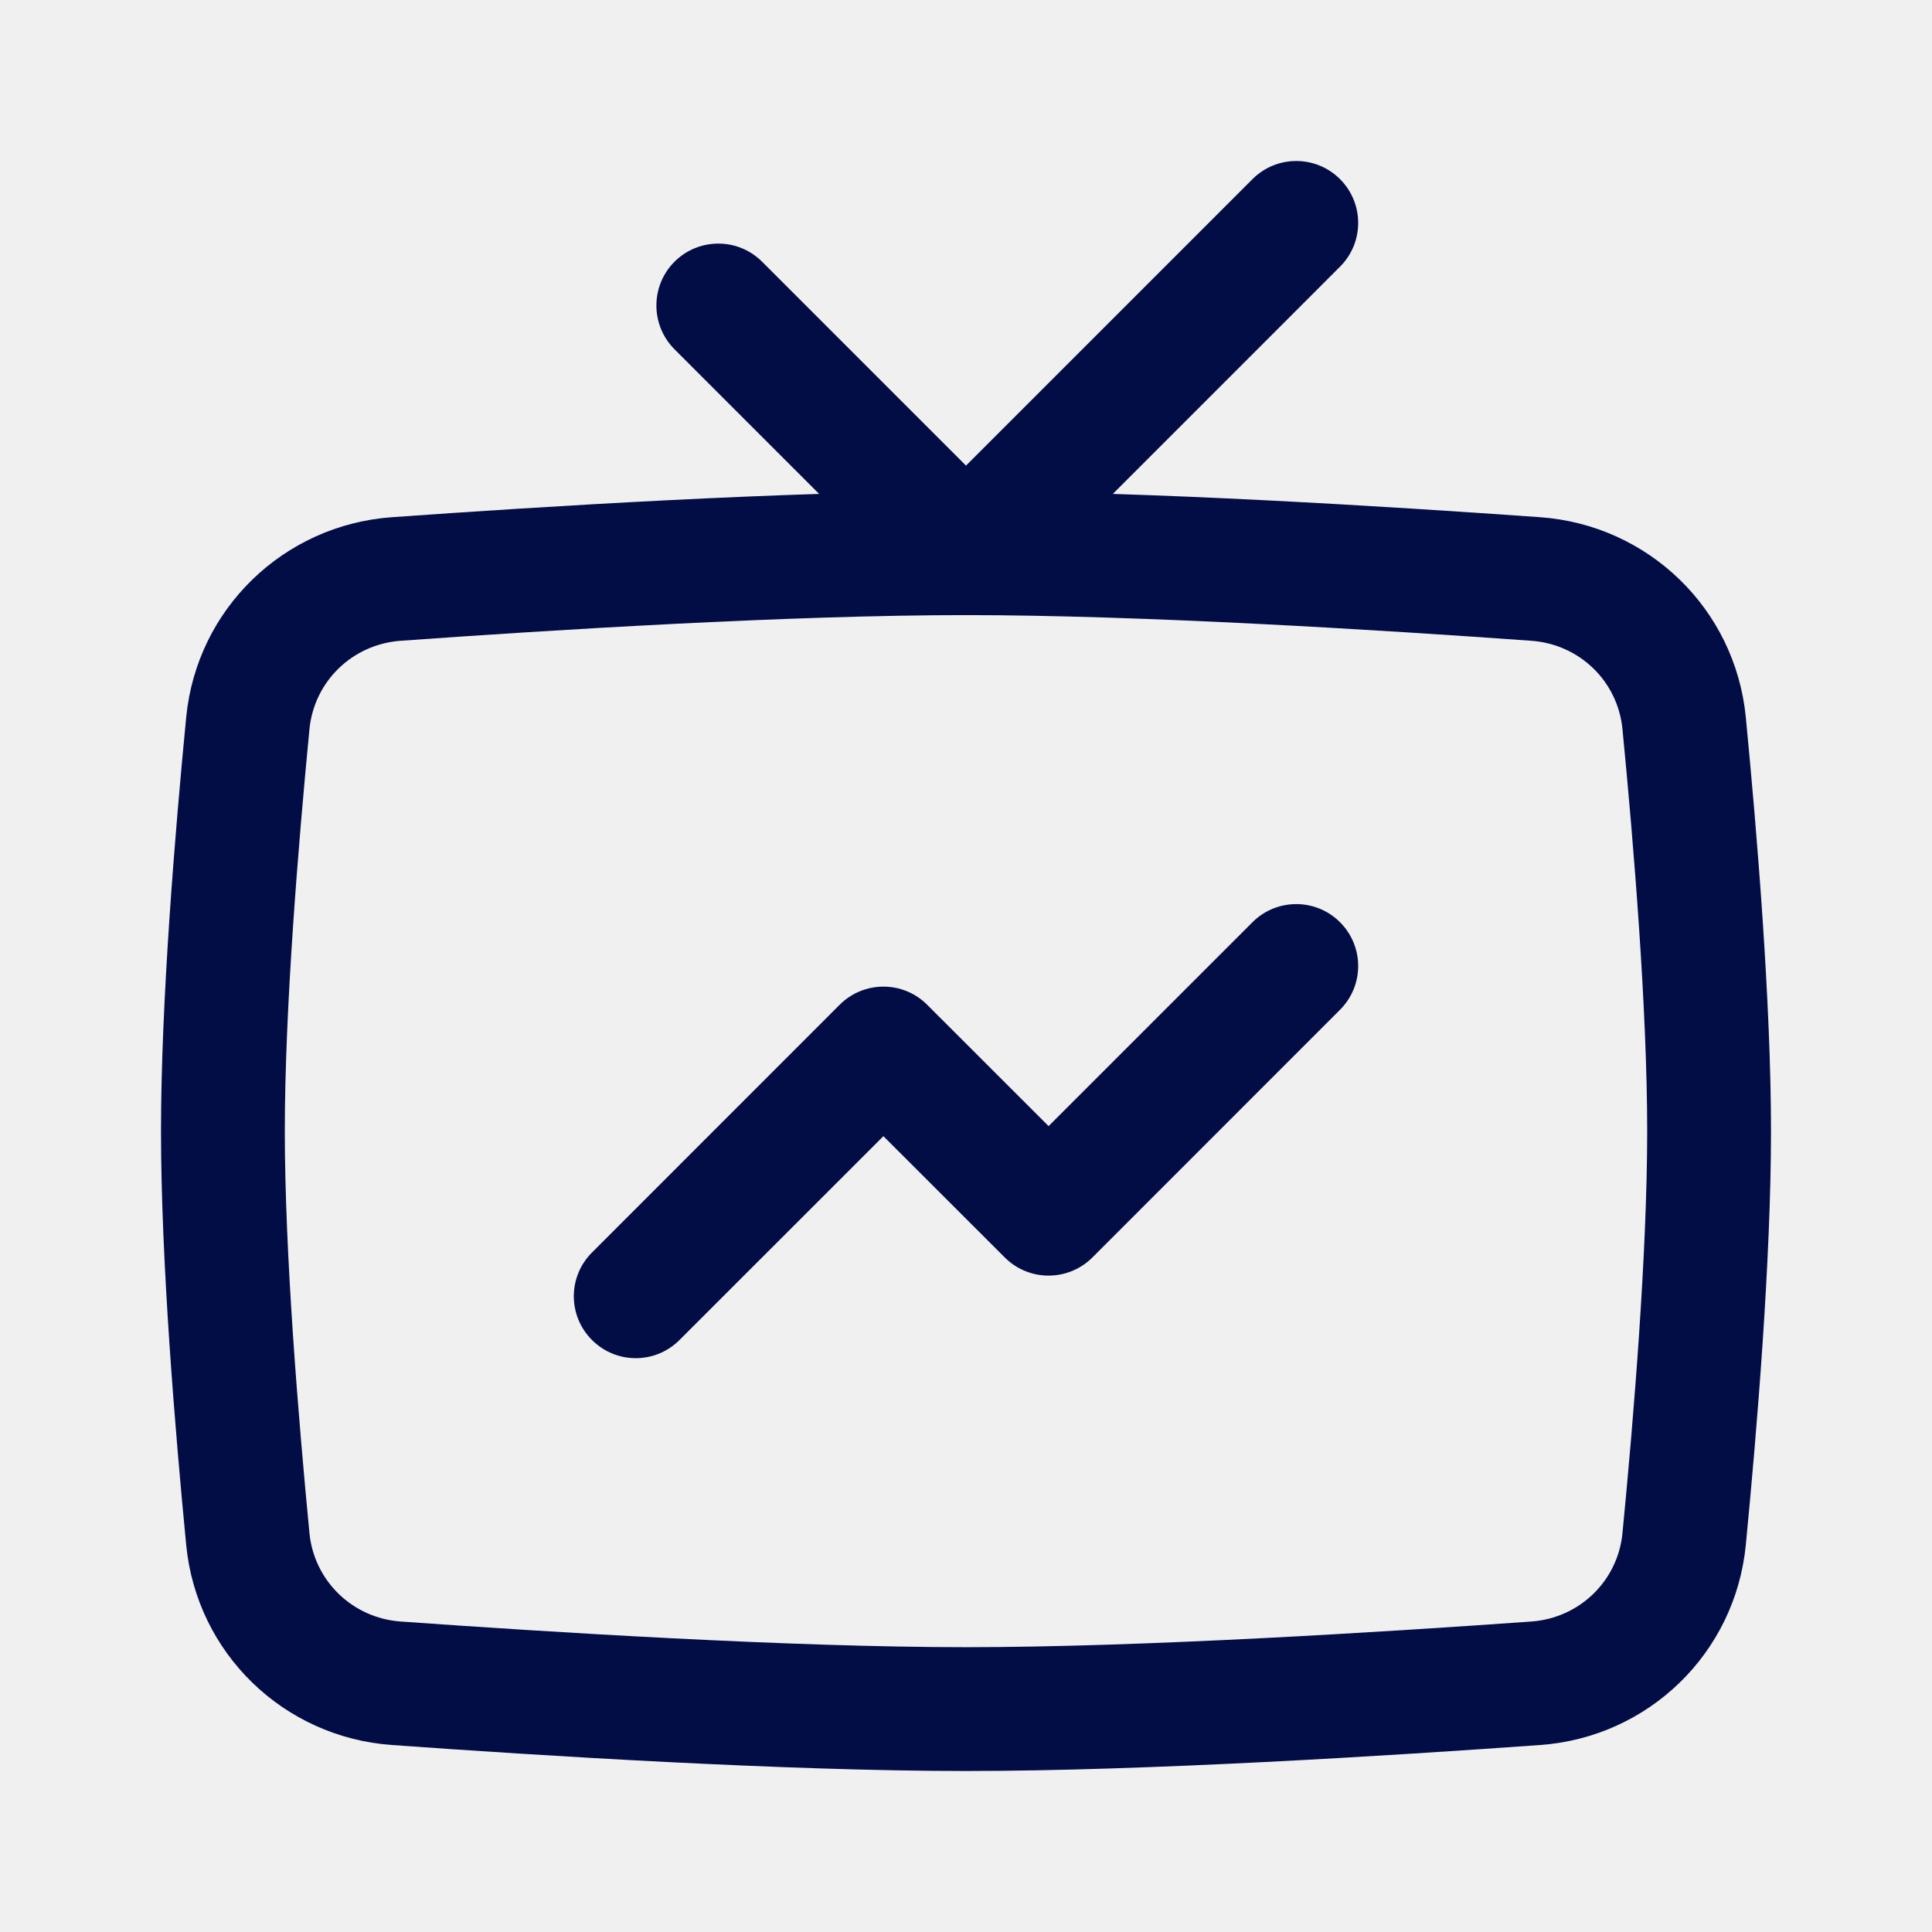
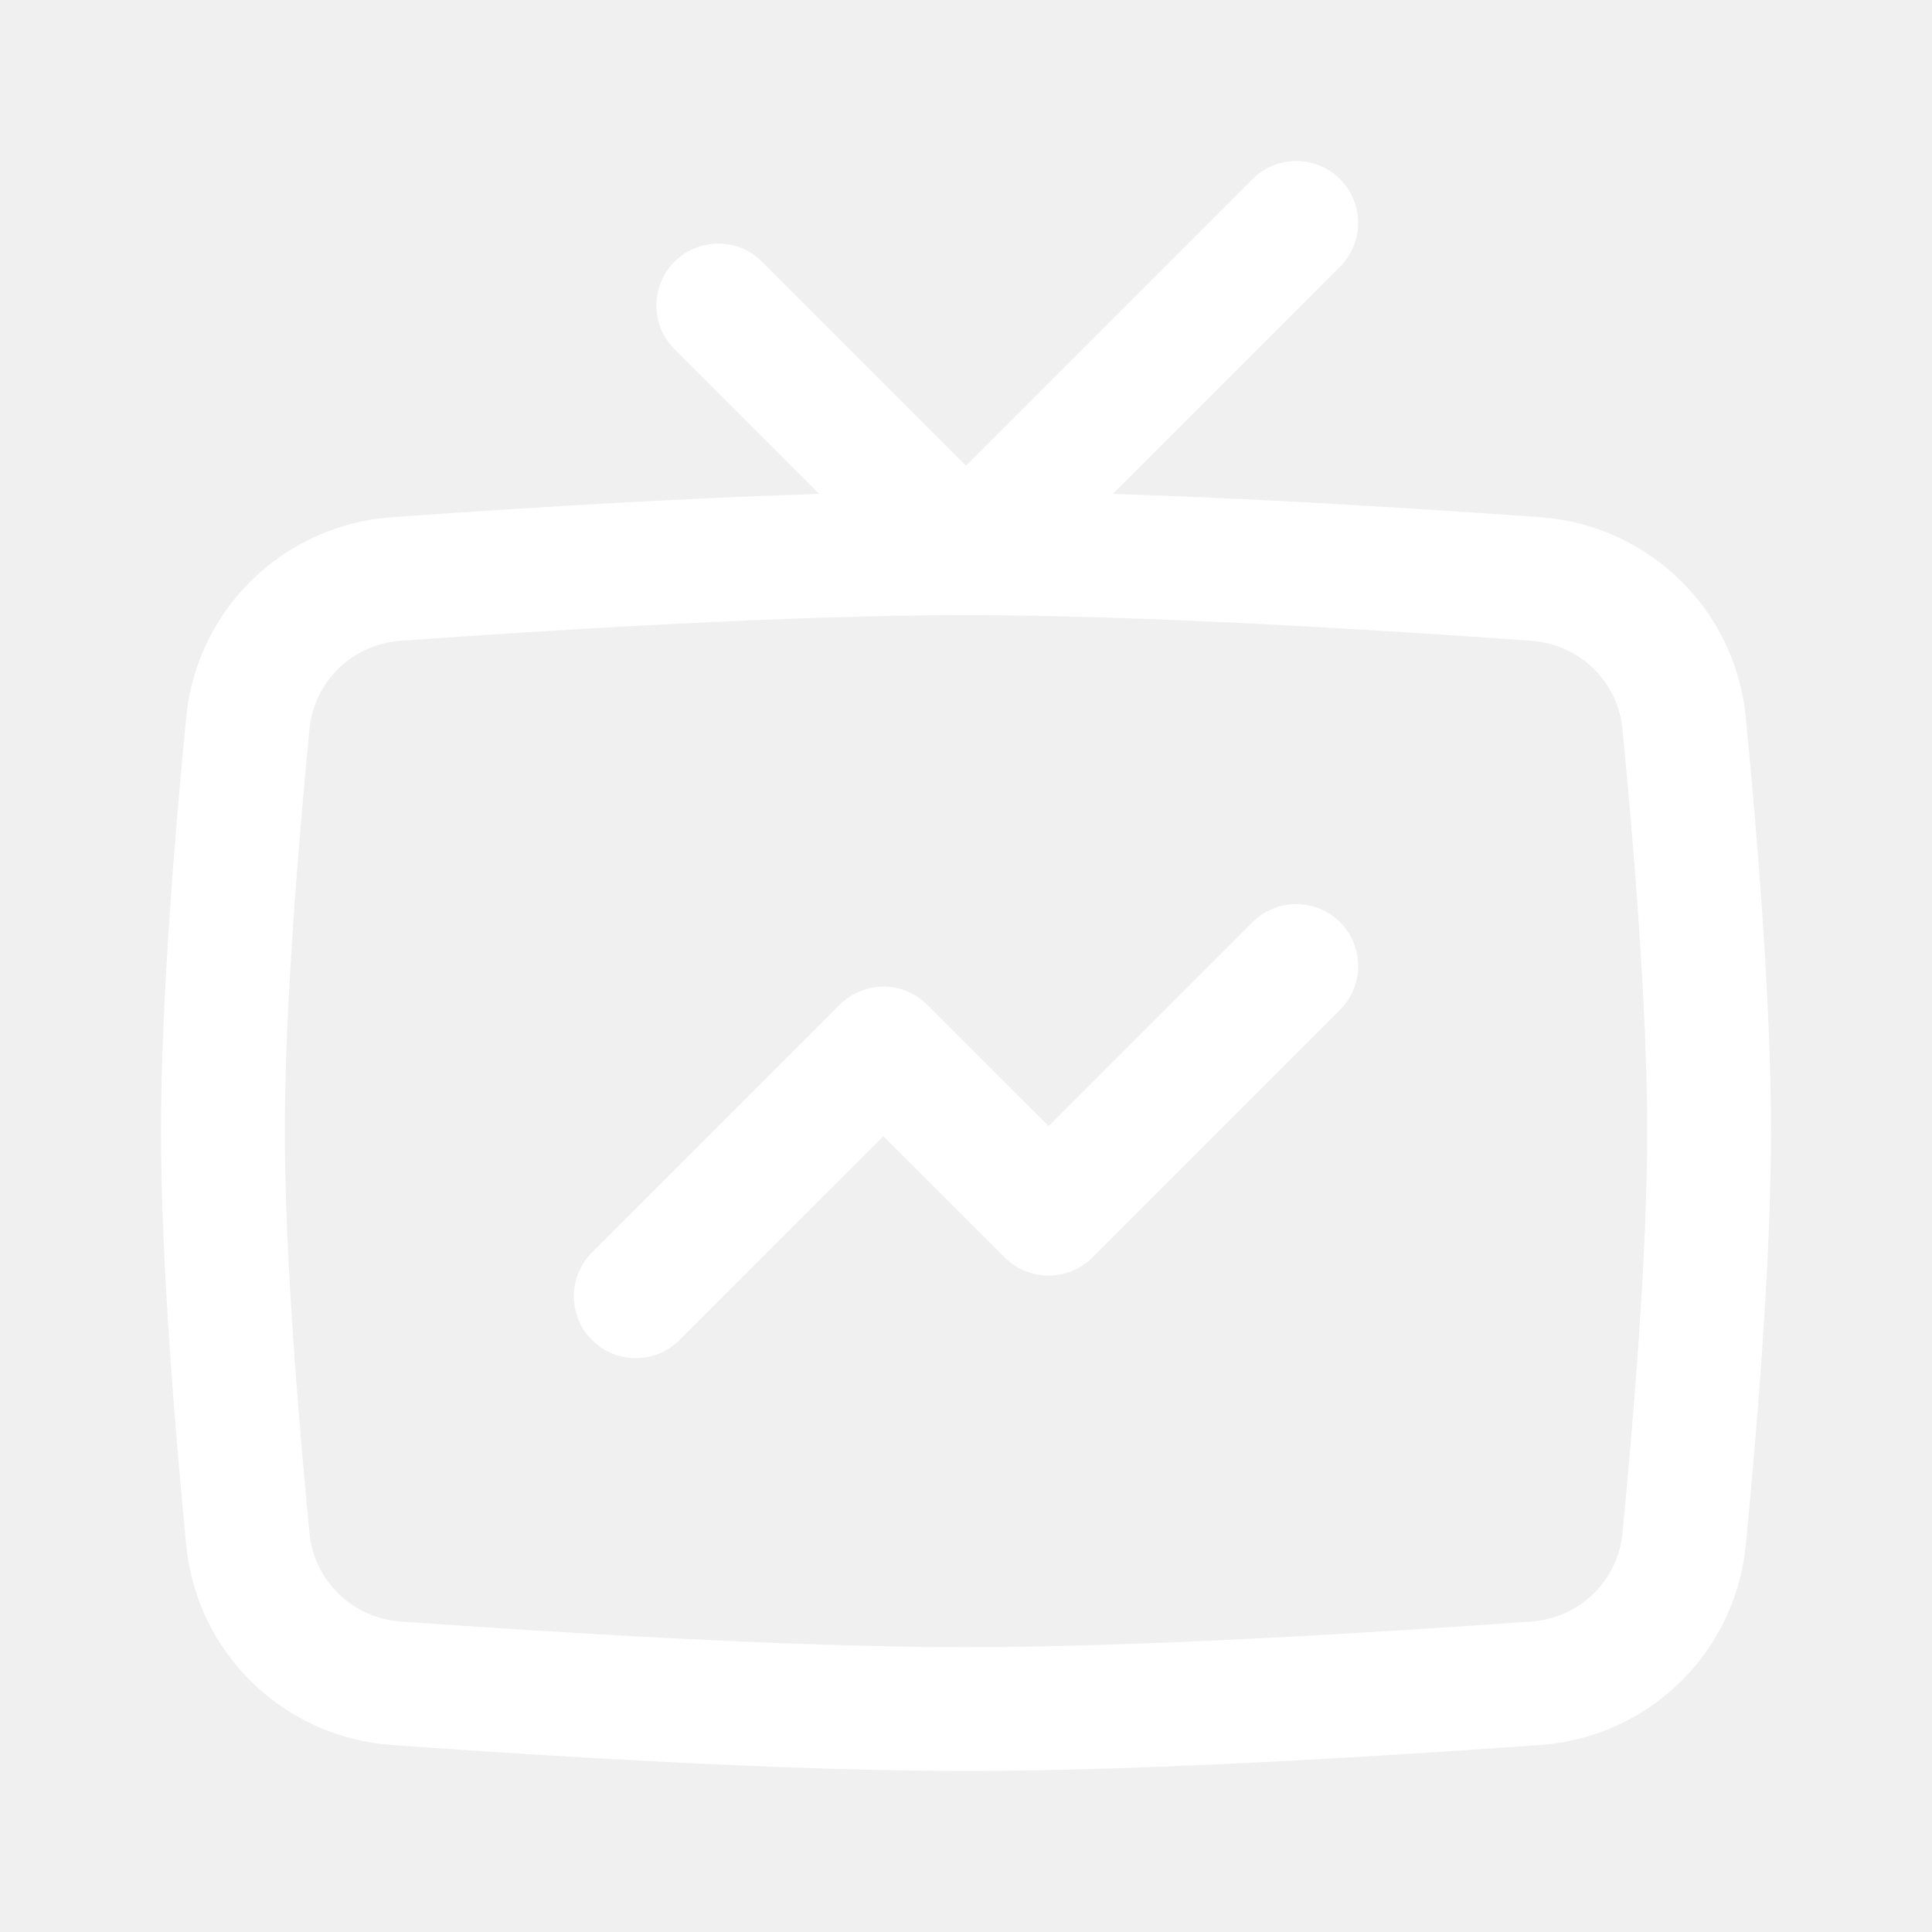
<svg xmlns="http://www.w3.org/2000/svg" width="40px" height="40px" viewBox="0 0 24 24" fill="none">
-   <path fill-rule="evenodd" clip-rule="evenodd" d="M16.646 2.225C16.947 2.526 16.947 3.013 16.646 3.313L12.544 7.416C12.243 7.716 11.757 7.716 11.456 7.416L8.379 4.339C8.079 4.038 8.079 3.551 8.379 3.251C8.68 2.951 9.167 2.951 9.467 3.251L12 5.784L15.559 2.225C15.859 1.925 16.346 1.925 16.646 2.225Z" fill="#030D45" />
-   <path fill-rule="evenodd" clip-rule="evenodd" d="M16.646 11.456C16.947 11.757 16.947 12.243 16.646 12.544L13.57 15.621C13.269 15.921 12.782 15.921 12.482 15.621L10.974 14.114L8.441 16.646C8.141 16.947 7.654 16.947 7.354 16.646C7.053 16.346 7.053 15.859 7.354 15.559L10.43 12.482C10.731 12.181 11.218 12.181 11.518 12.482L13.026 13.989L15.559 11.456C15.859 11.156 16.346 11.156 16.646 11.456Z" fill="#030D45" />
-   <path fill-rule="evenodd" clip-rule="evenodd" d="M12 7.641C9.815 7.641 6.826 7.827 4.977 7.96C4.377 8.003 3.902 8.465 3.844 9.059C3.706 10.488 3.538 12.531 3.538 14.051C3.538 15.572 3.706 17.614 3.844 19.044C3.902 19.637 4.377 20.1 4.977 20.143C6.826 20.275 9.815 20.462 12 20.462C14.185 20.462 17.174 20.275 19.023 20.143C19.623 20.1 20.098 19.637 20.155 19.044C20.294 17.614 20.462 15.572 20.462 14.051C20.462 12.531 20.294 10.488 20.155 9.059C20.098 8.465 19.623 8.003 19.023 7.96C17.174 7.827 14.185 7.641 12 7.641ZM4.867 6.425C6.716 6.293 9.755 6.103 12 6.103C14.245 6.103 17.284 6.293 19.133 6.425C20.476 6.522 21.556 7.564 21.687 8.91C21.826 10.343 22 12.45 22 14.051C22 15.653 21.826 17.759 21.687 19.192C21.556 20.538 20.476 21.581 19.133 21.677C17.284 21.81 14.245 22 12 22C9.755 22 6.716 21.81 4.867 21.677C3.524 21.581 2.444 20.538 2.313 19.192C2.174 17.759 2 15.653 2 14.051C2 12.45 2.174 10.343 2.313 8.91C2.444 7.564 3.524 6.522 4.867 6.425Z" fill="#030D45" />
+   <path fill-rule="evenodd" clip-rule="evenodd" d="M16.646 2.225C16.947 2.526 16.947 3.013 16.646 3.313L12.544 7.416C12.243 7.716 11.757 7.716 11.456 7.416L8.379 4.339C8.079 4.038 8.079 3.551 8.379 3.251C8.68 2.951 9.167 2.951 9.467 3.251L12 5.784L15.559 2.225C15.859 1.925 16.346 1.925 16.646 2.225Z" fill="#fff" />
+   <path fill-rule="evenodd" clip-rule="evenodd" d="M16.646 11.456C16.947 11.757 16.947 12.243 16.646 12.544L13.57 15.621C13.269 15.921 12.782 15.921 12.482 15.621L10.974 14.114L8.441 16.646C8.141 16.947 7.654 16.947 7.354 16.646C7.053 16.346 7.053 15.859 7.354 15.559L10.43 12.482C10.731 12.181 11.218 12.181 11.518 12.482L13.026 13.989L15.559 11.456C15.859 11.156 16.346 11.156 16.646 11.456Z" fill="#fff" />
+   <path fill-rule="evenodd" clip-rule="evenodd" d="M12 7.641C9.815 7.641 6.826 7.827 4.977 7.96C4.377 8.003 3.902 8.465 3.844 9.059C3.706 10.488 3.538 12.531 3.538 14.051C3.538 15.572 3.706 17.614 3.844 19.044C3.902 19.637 4.377 20.1 4.977 20.143C6.826 20.275 9.815 20.462 12 20.462C14.185 20.462 17.174 20.275 19.023 20.143C19.623 20.1 20.098 19.637 20.155 19.044C20.294 17.614 20.462 15.572 20.462 14.051C20.462 12.531 20.294 10.488 20.155 9.059C20.098 8.465 19.623 8.003 19.023 7.96C17.174 7.827 14.185 7.641 12 7.641ZM4.867 6.425C6.716 6.293 9.755 6.103 12 6.103C14.245 6.103 17.284 6.293 19.133 6.425C20.476 6.522 21.556 7.564 21.687 8.91C21.826 10.343 22 12.45 22 14.051C22 15.653 21.826 17.759 21.687 19.192C21.556 20.538 20.476 21.581 19.133 21.677C17.284 21.81 14.245 22 12 22C9.755 22 6.716 21.81 4.867 21.677C3.524 21.581 2.444 20.538 2.313 19.192C2.174 17.759 2 15.653 2 14.051C2 12.45 2.174 10.343 2.313 8.91C2.444 7.564 3.524 6.522 4.867 6.425Z" fill="#fff" />
</svg>
